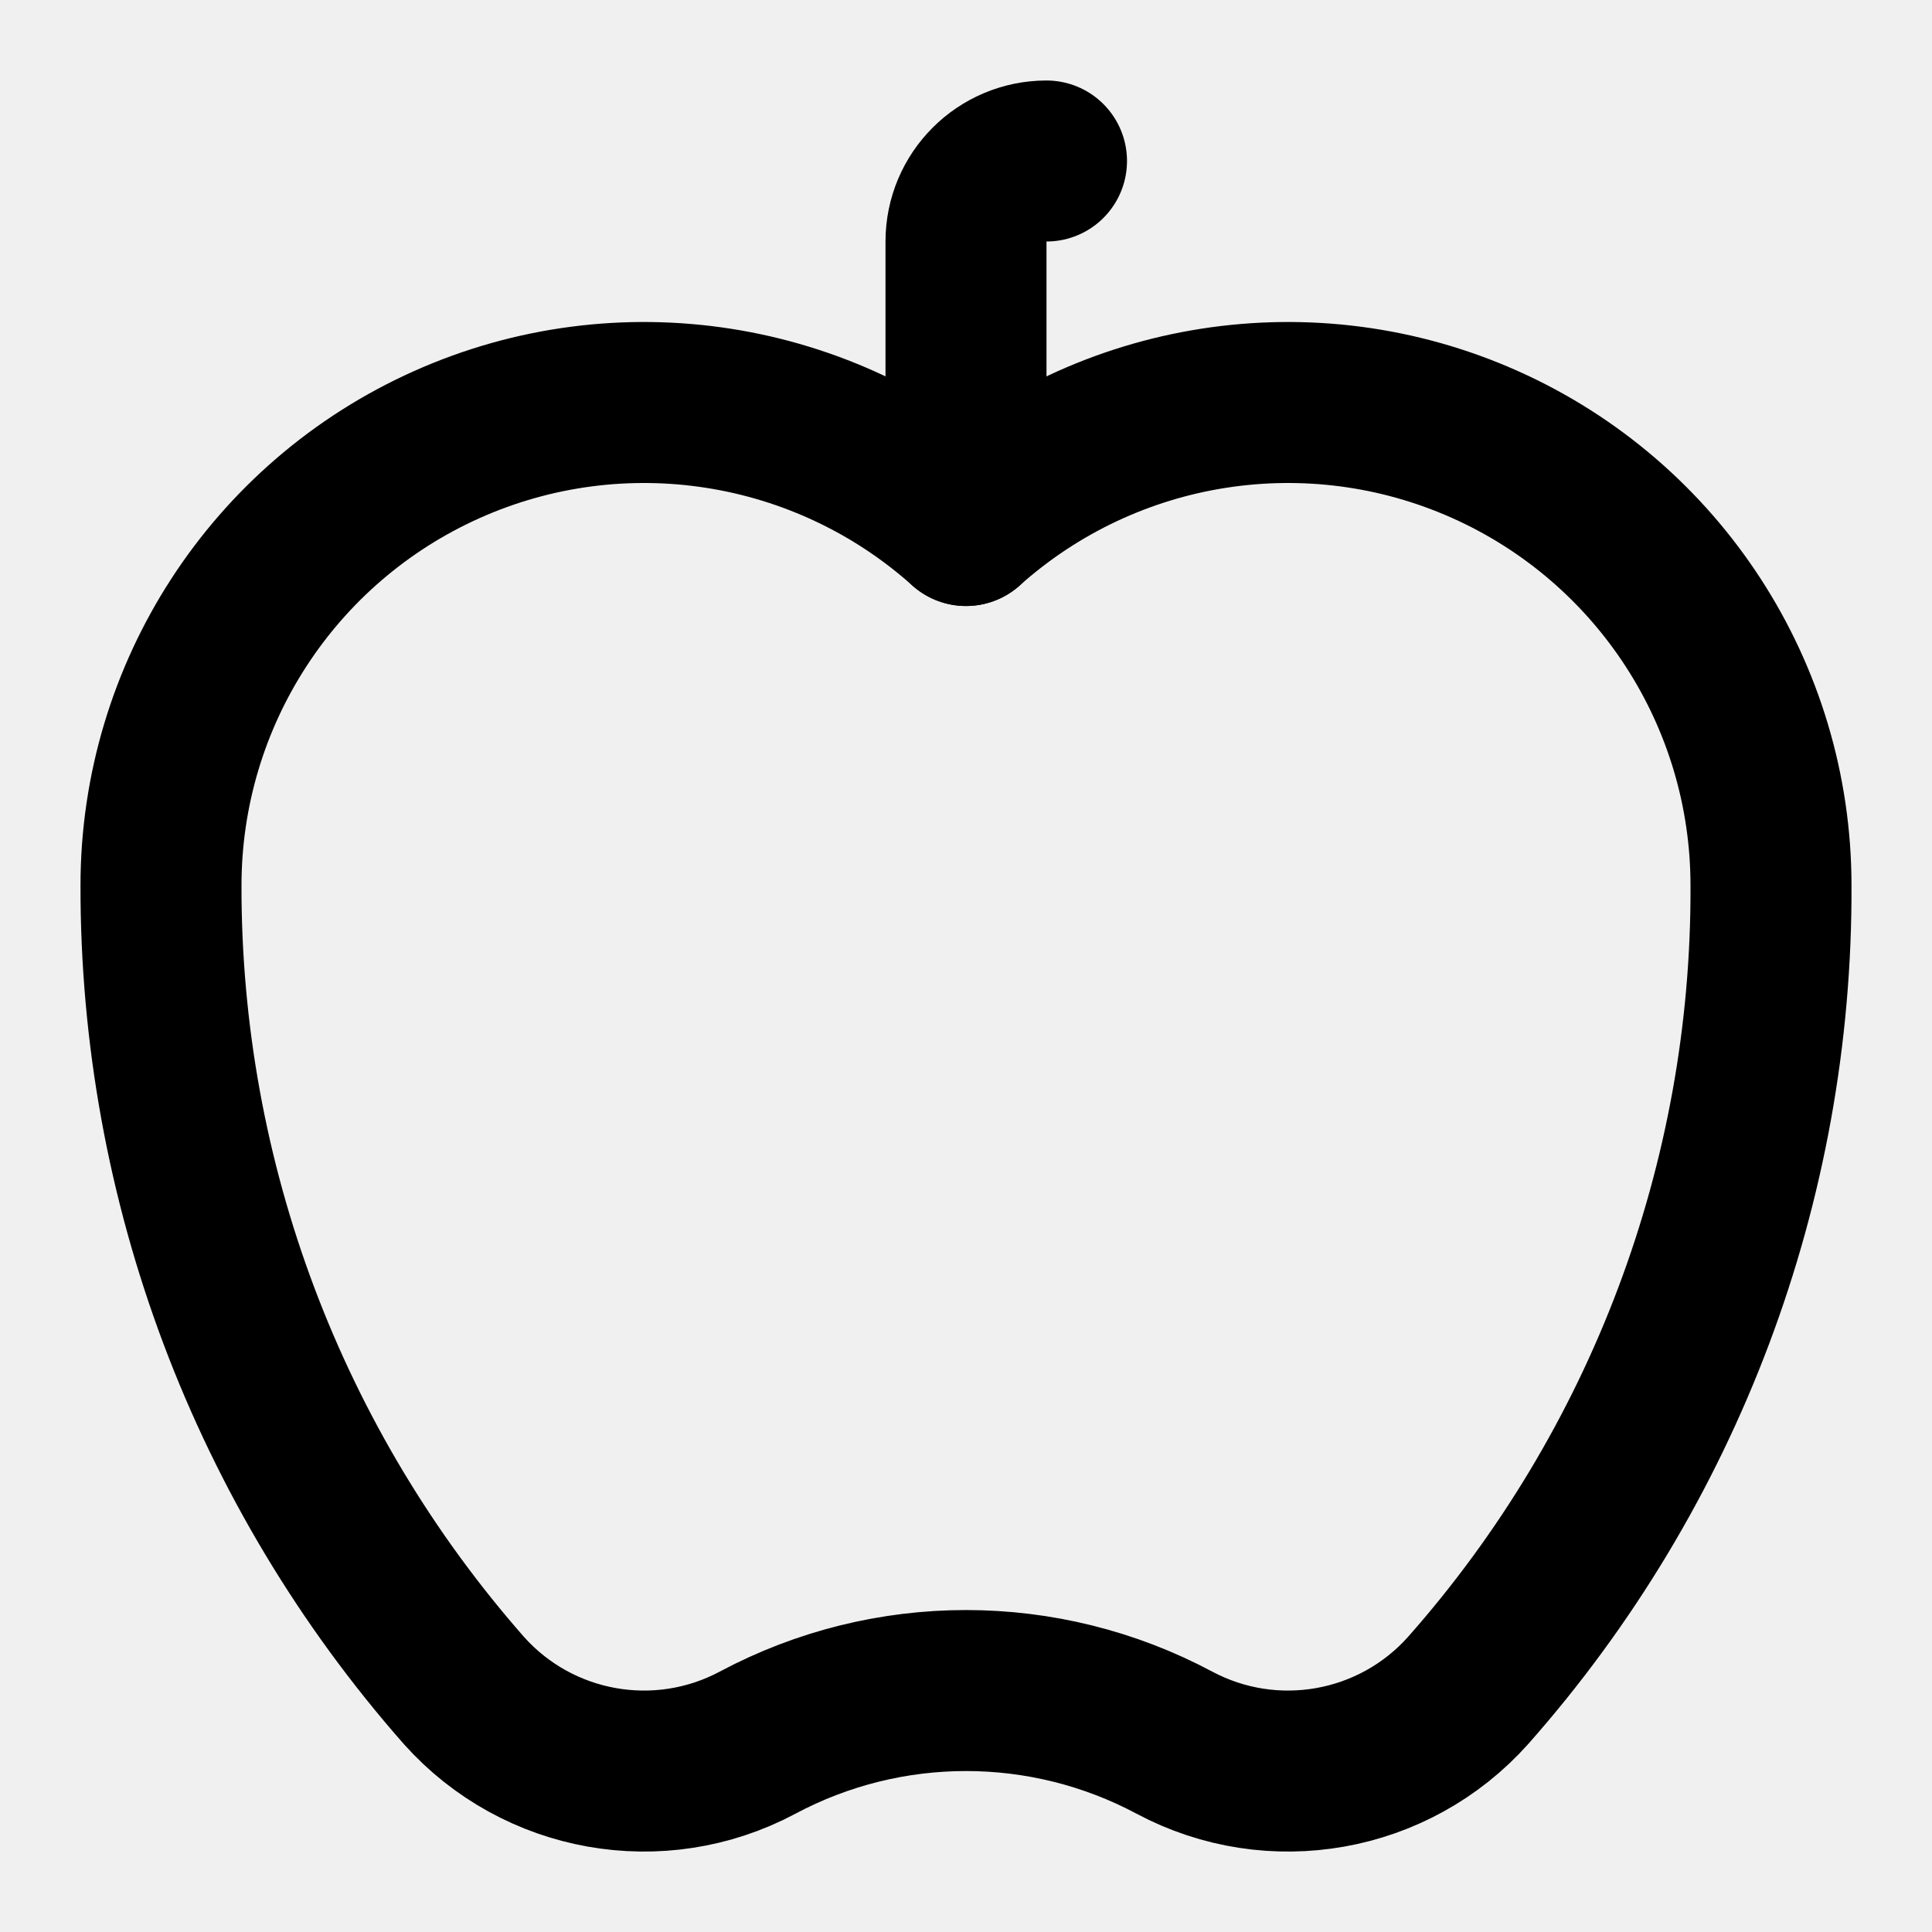
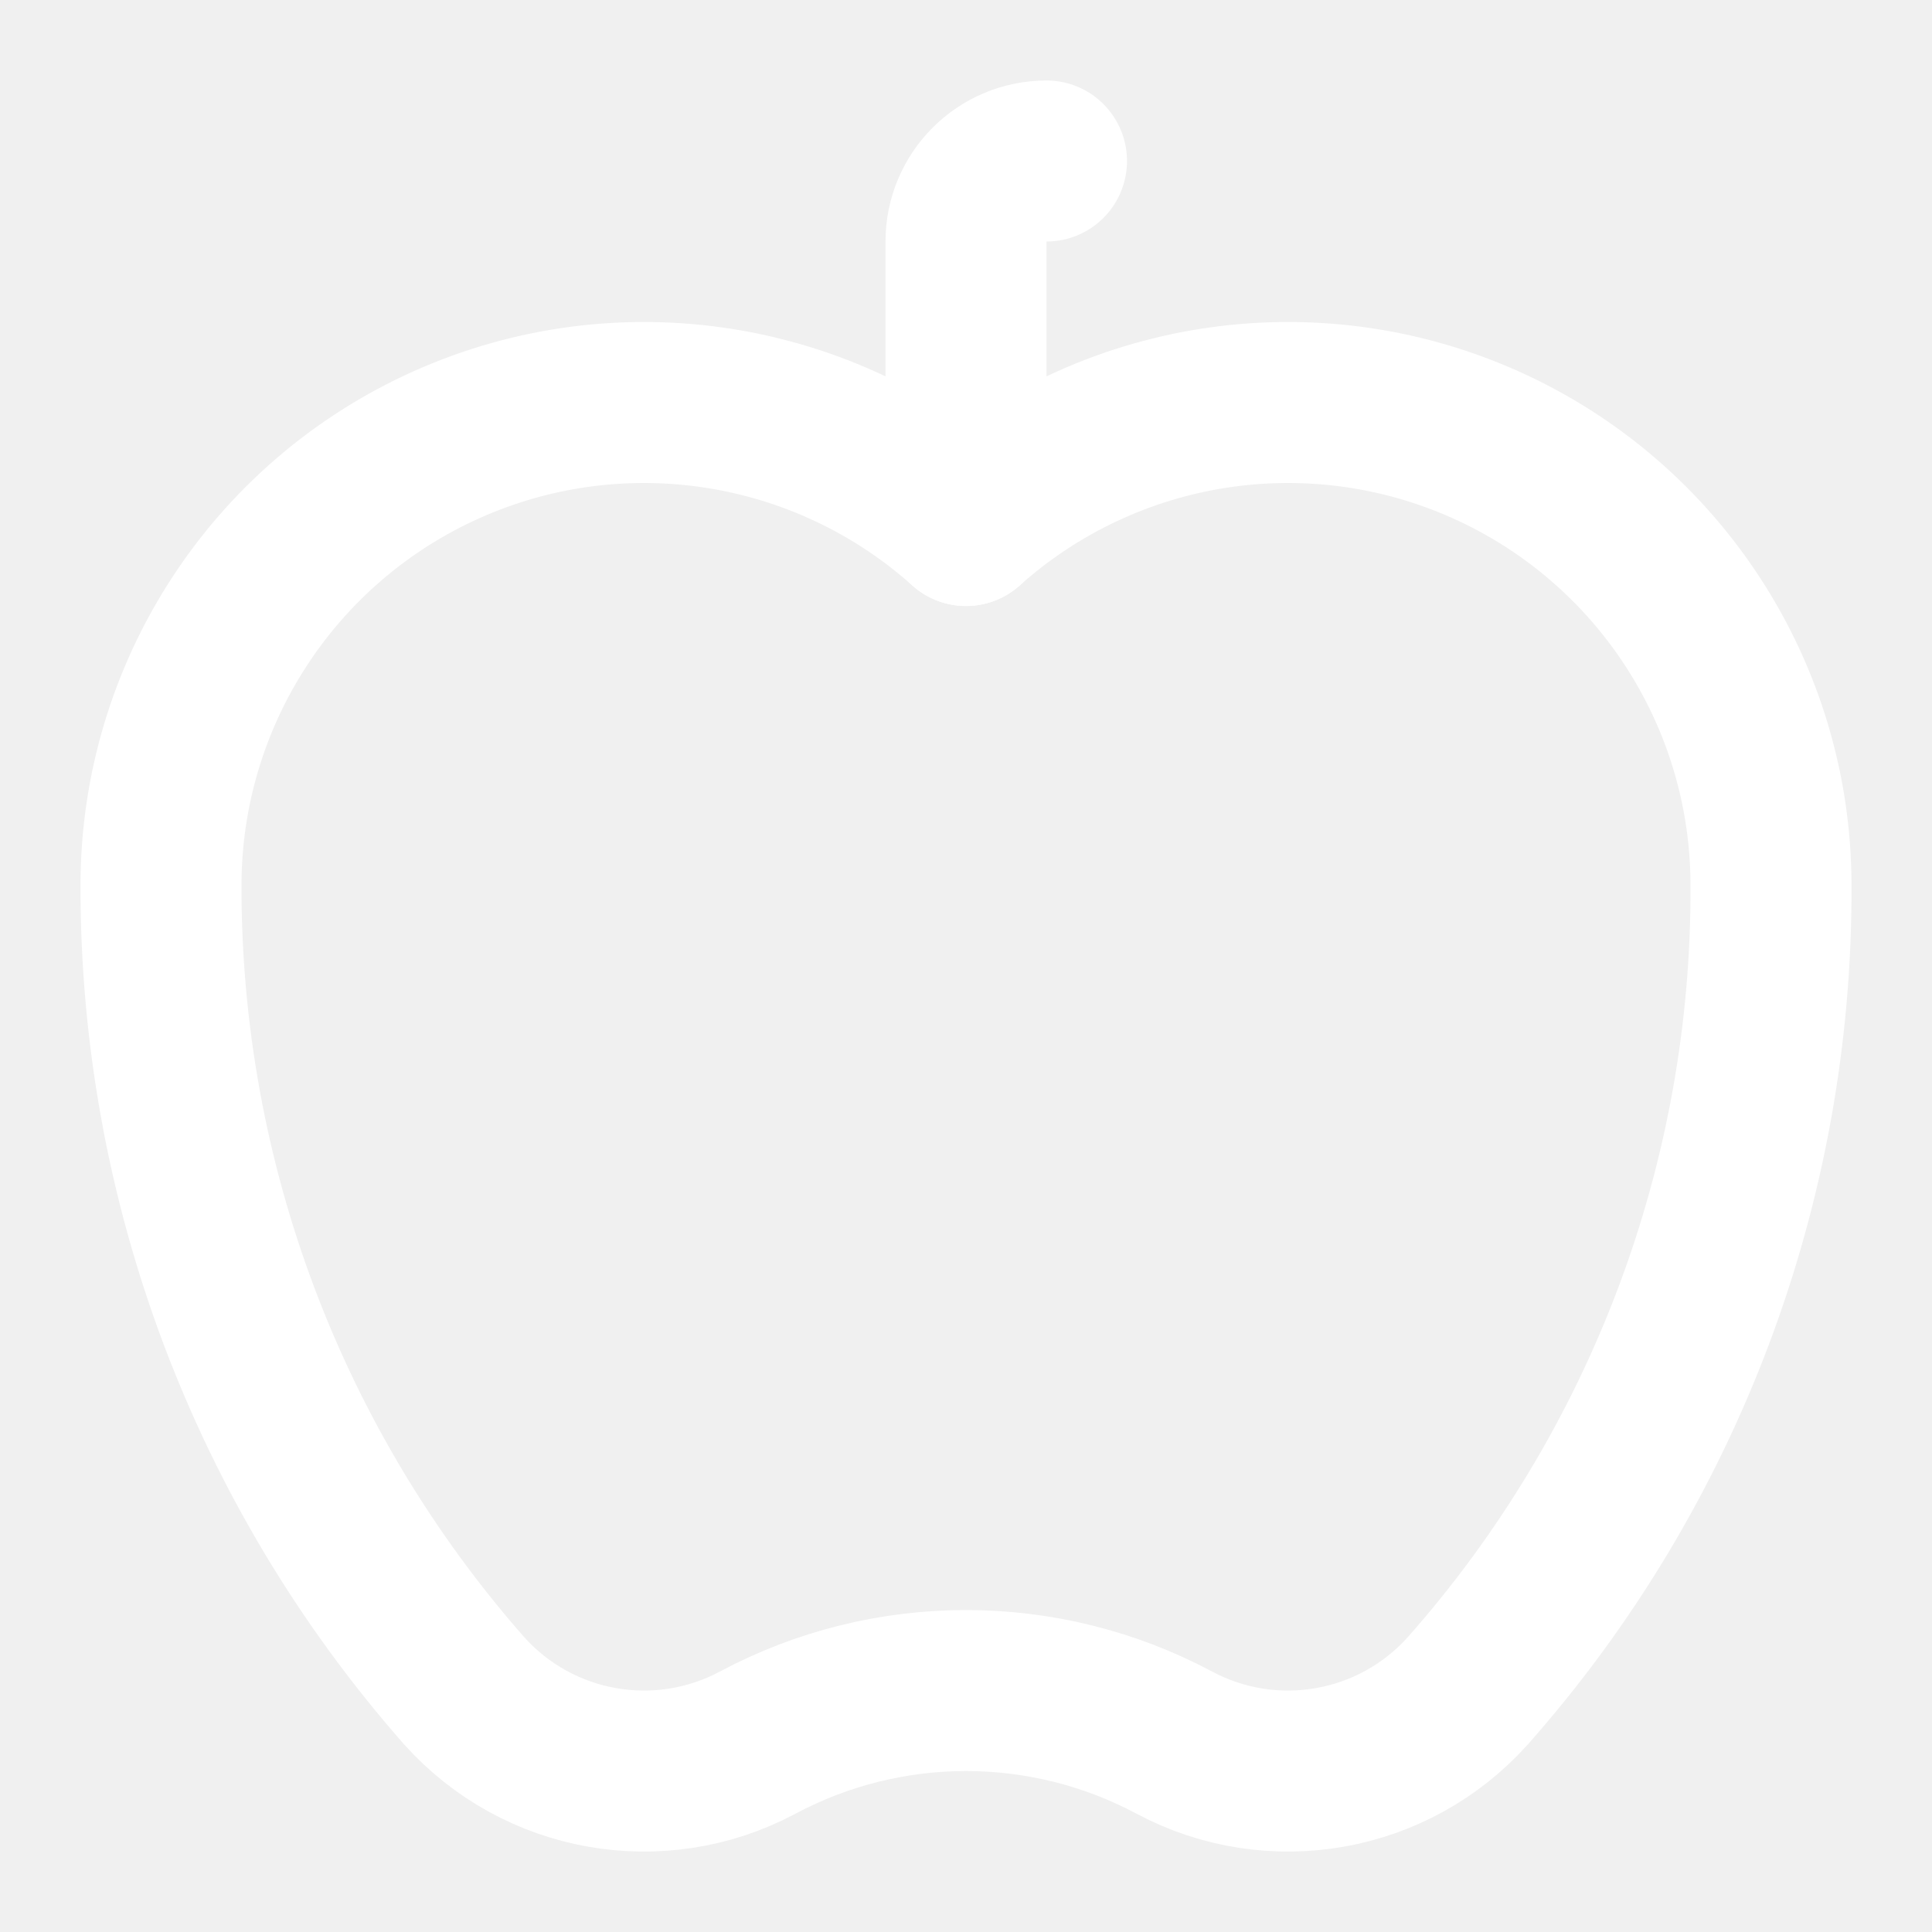
- <svg xmlns="http://www.w3.org/2000/svg" width="24" height="24" viewBox="0 0 24 24" fill="none" stroke="currentColor" stroke-width="2" stroke-linecap="round" stroke-linejoin="round" class="lucide lucide-apple w-7 h-7 text-white" aria-hidden="true">
+ <svg xmlns="http://www.w3.org/2000/svg" width="24" height="24" viewBox="0 0 24 24" fill="none" stroke="White" stroke-width="2" stroke-linecap="round" stroke-linejoin="round" class="lucide lucide-apple w-7 h-7 text-white" aria-hidden="true">
  <path d="M12 6.528V3a1 1 0 0 1 1-1h0" />
  <path d="M18.237 21A15 15 0 0 0 22 11a6 6 0 0 0-10-4.472A6 6 0 0 0 2 11a15.1 15.1 0 0 0 3.763 10 3 3 0 0 0 3.648.648 5.5 5.5 0 0 1 5.178 0A3 3 0 0 0 18.237 21" />
</svg>
